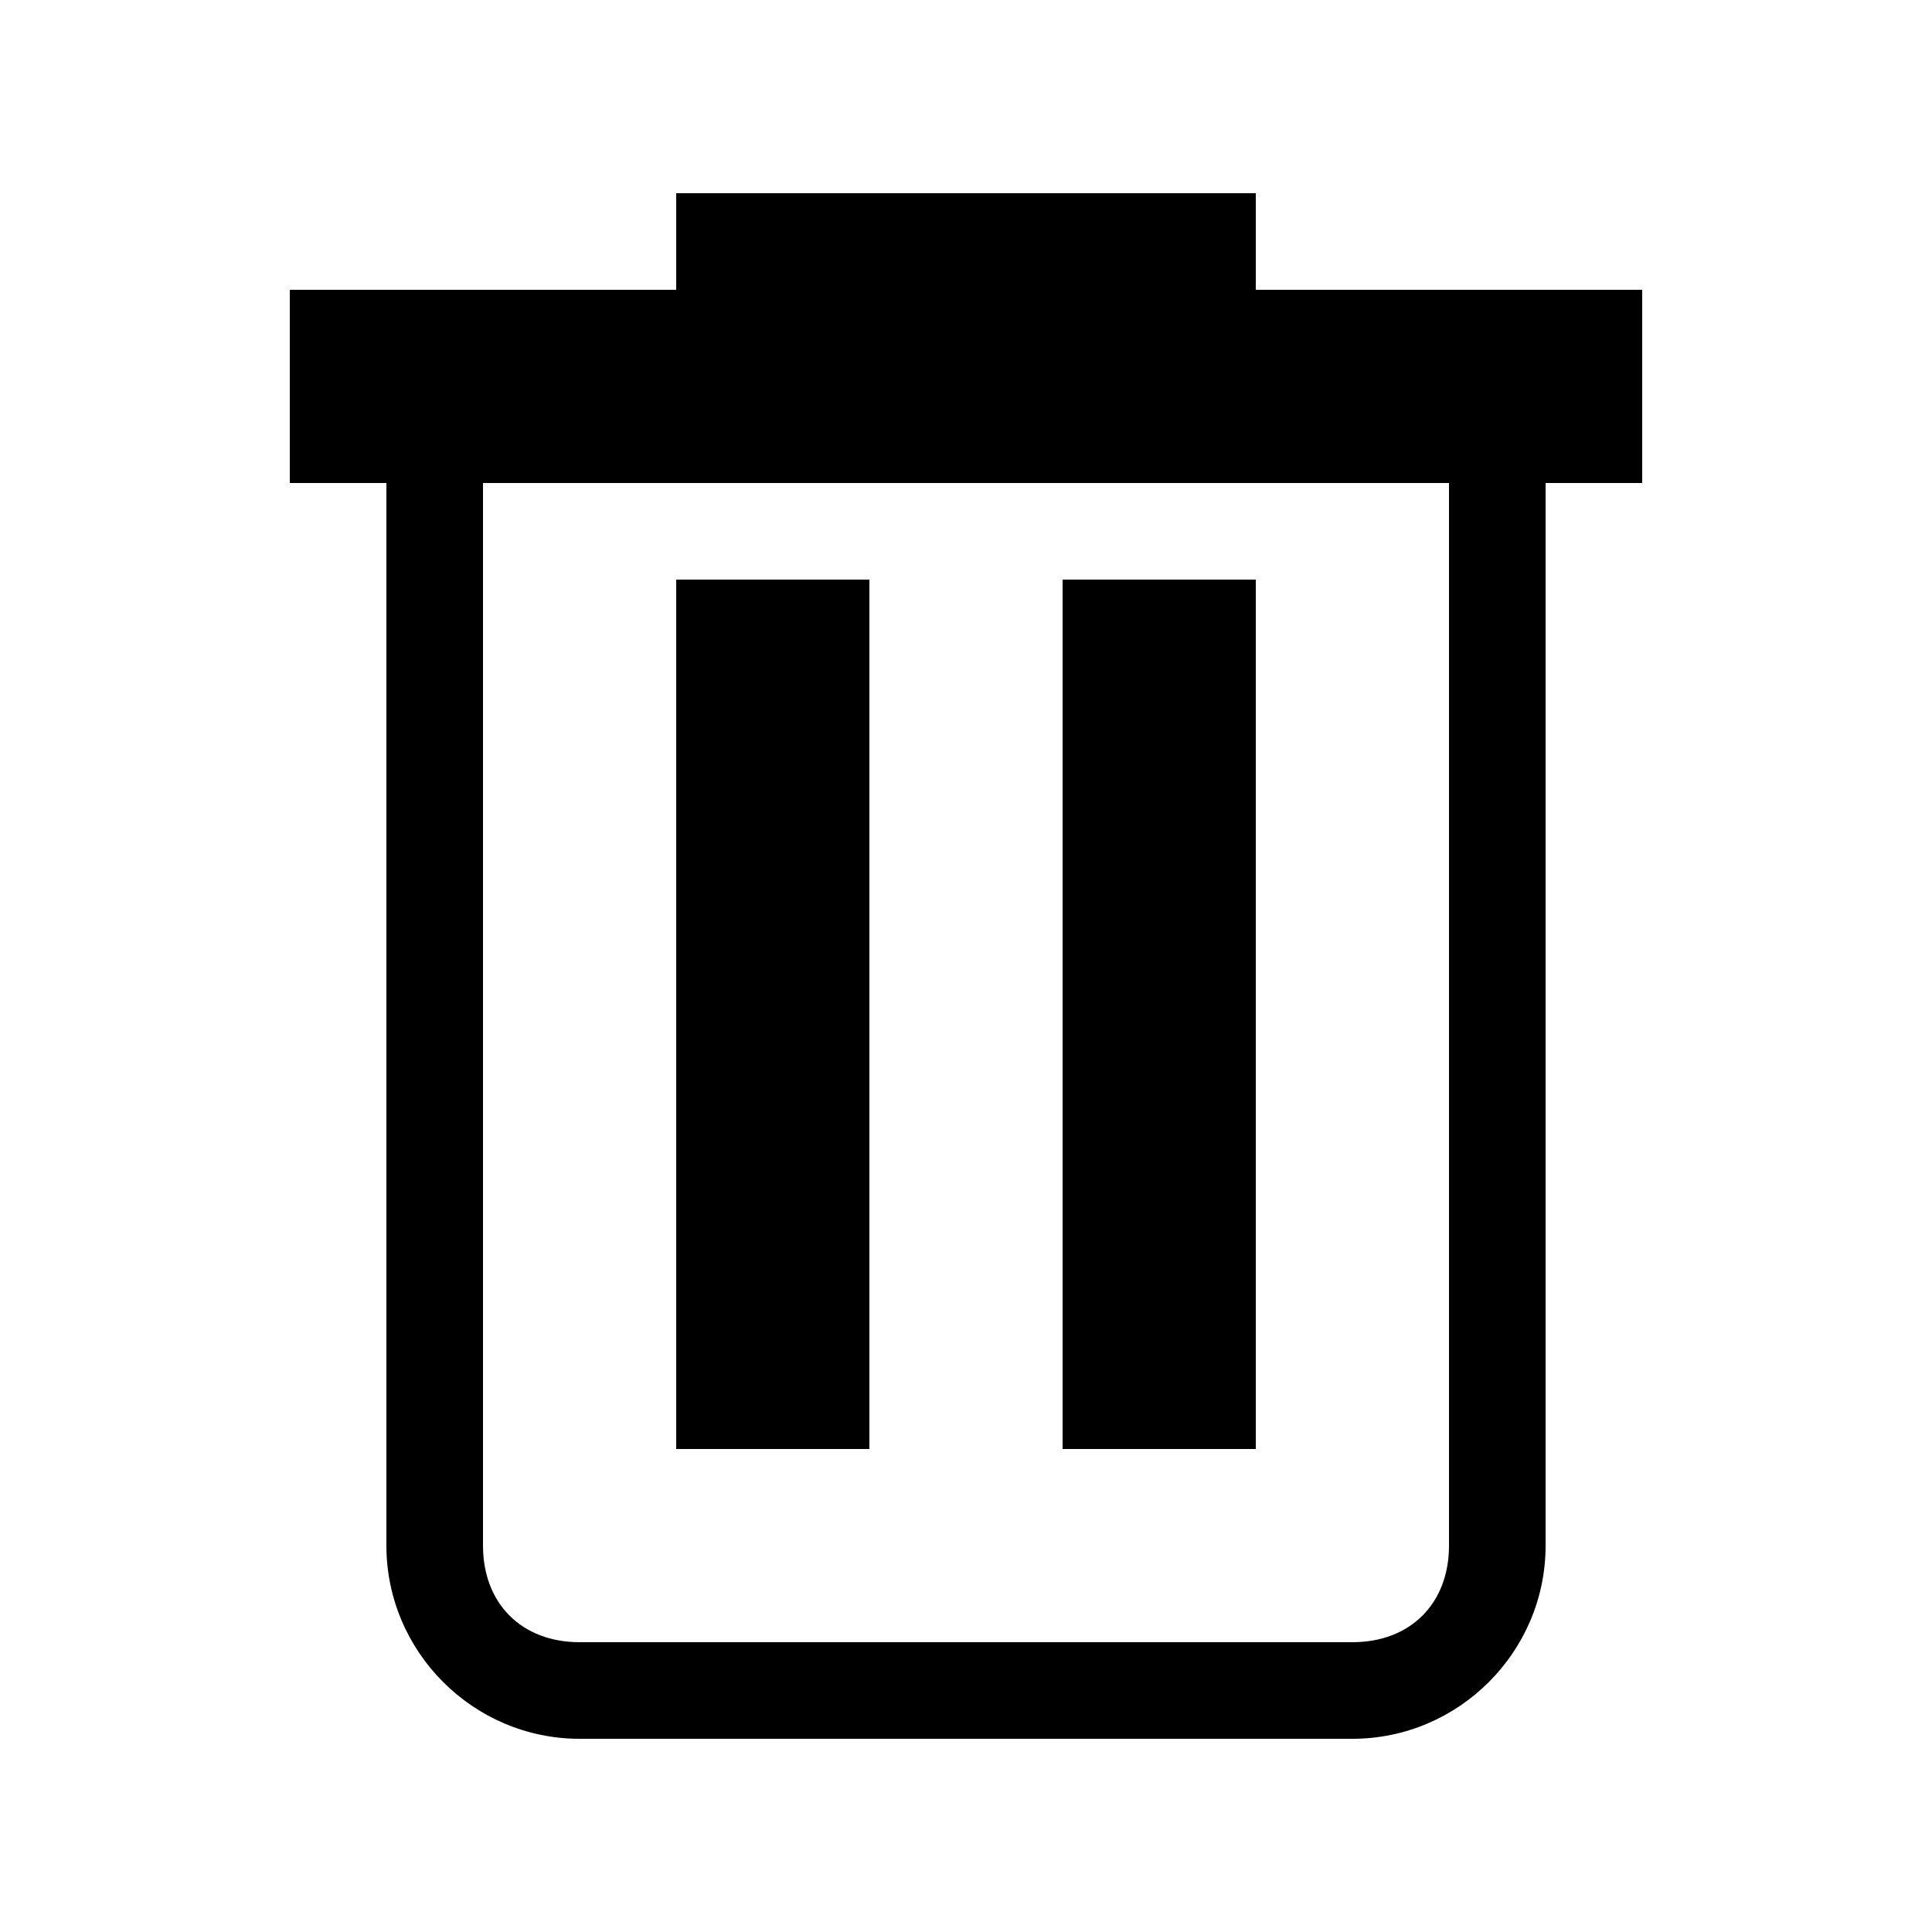
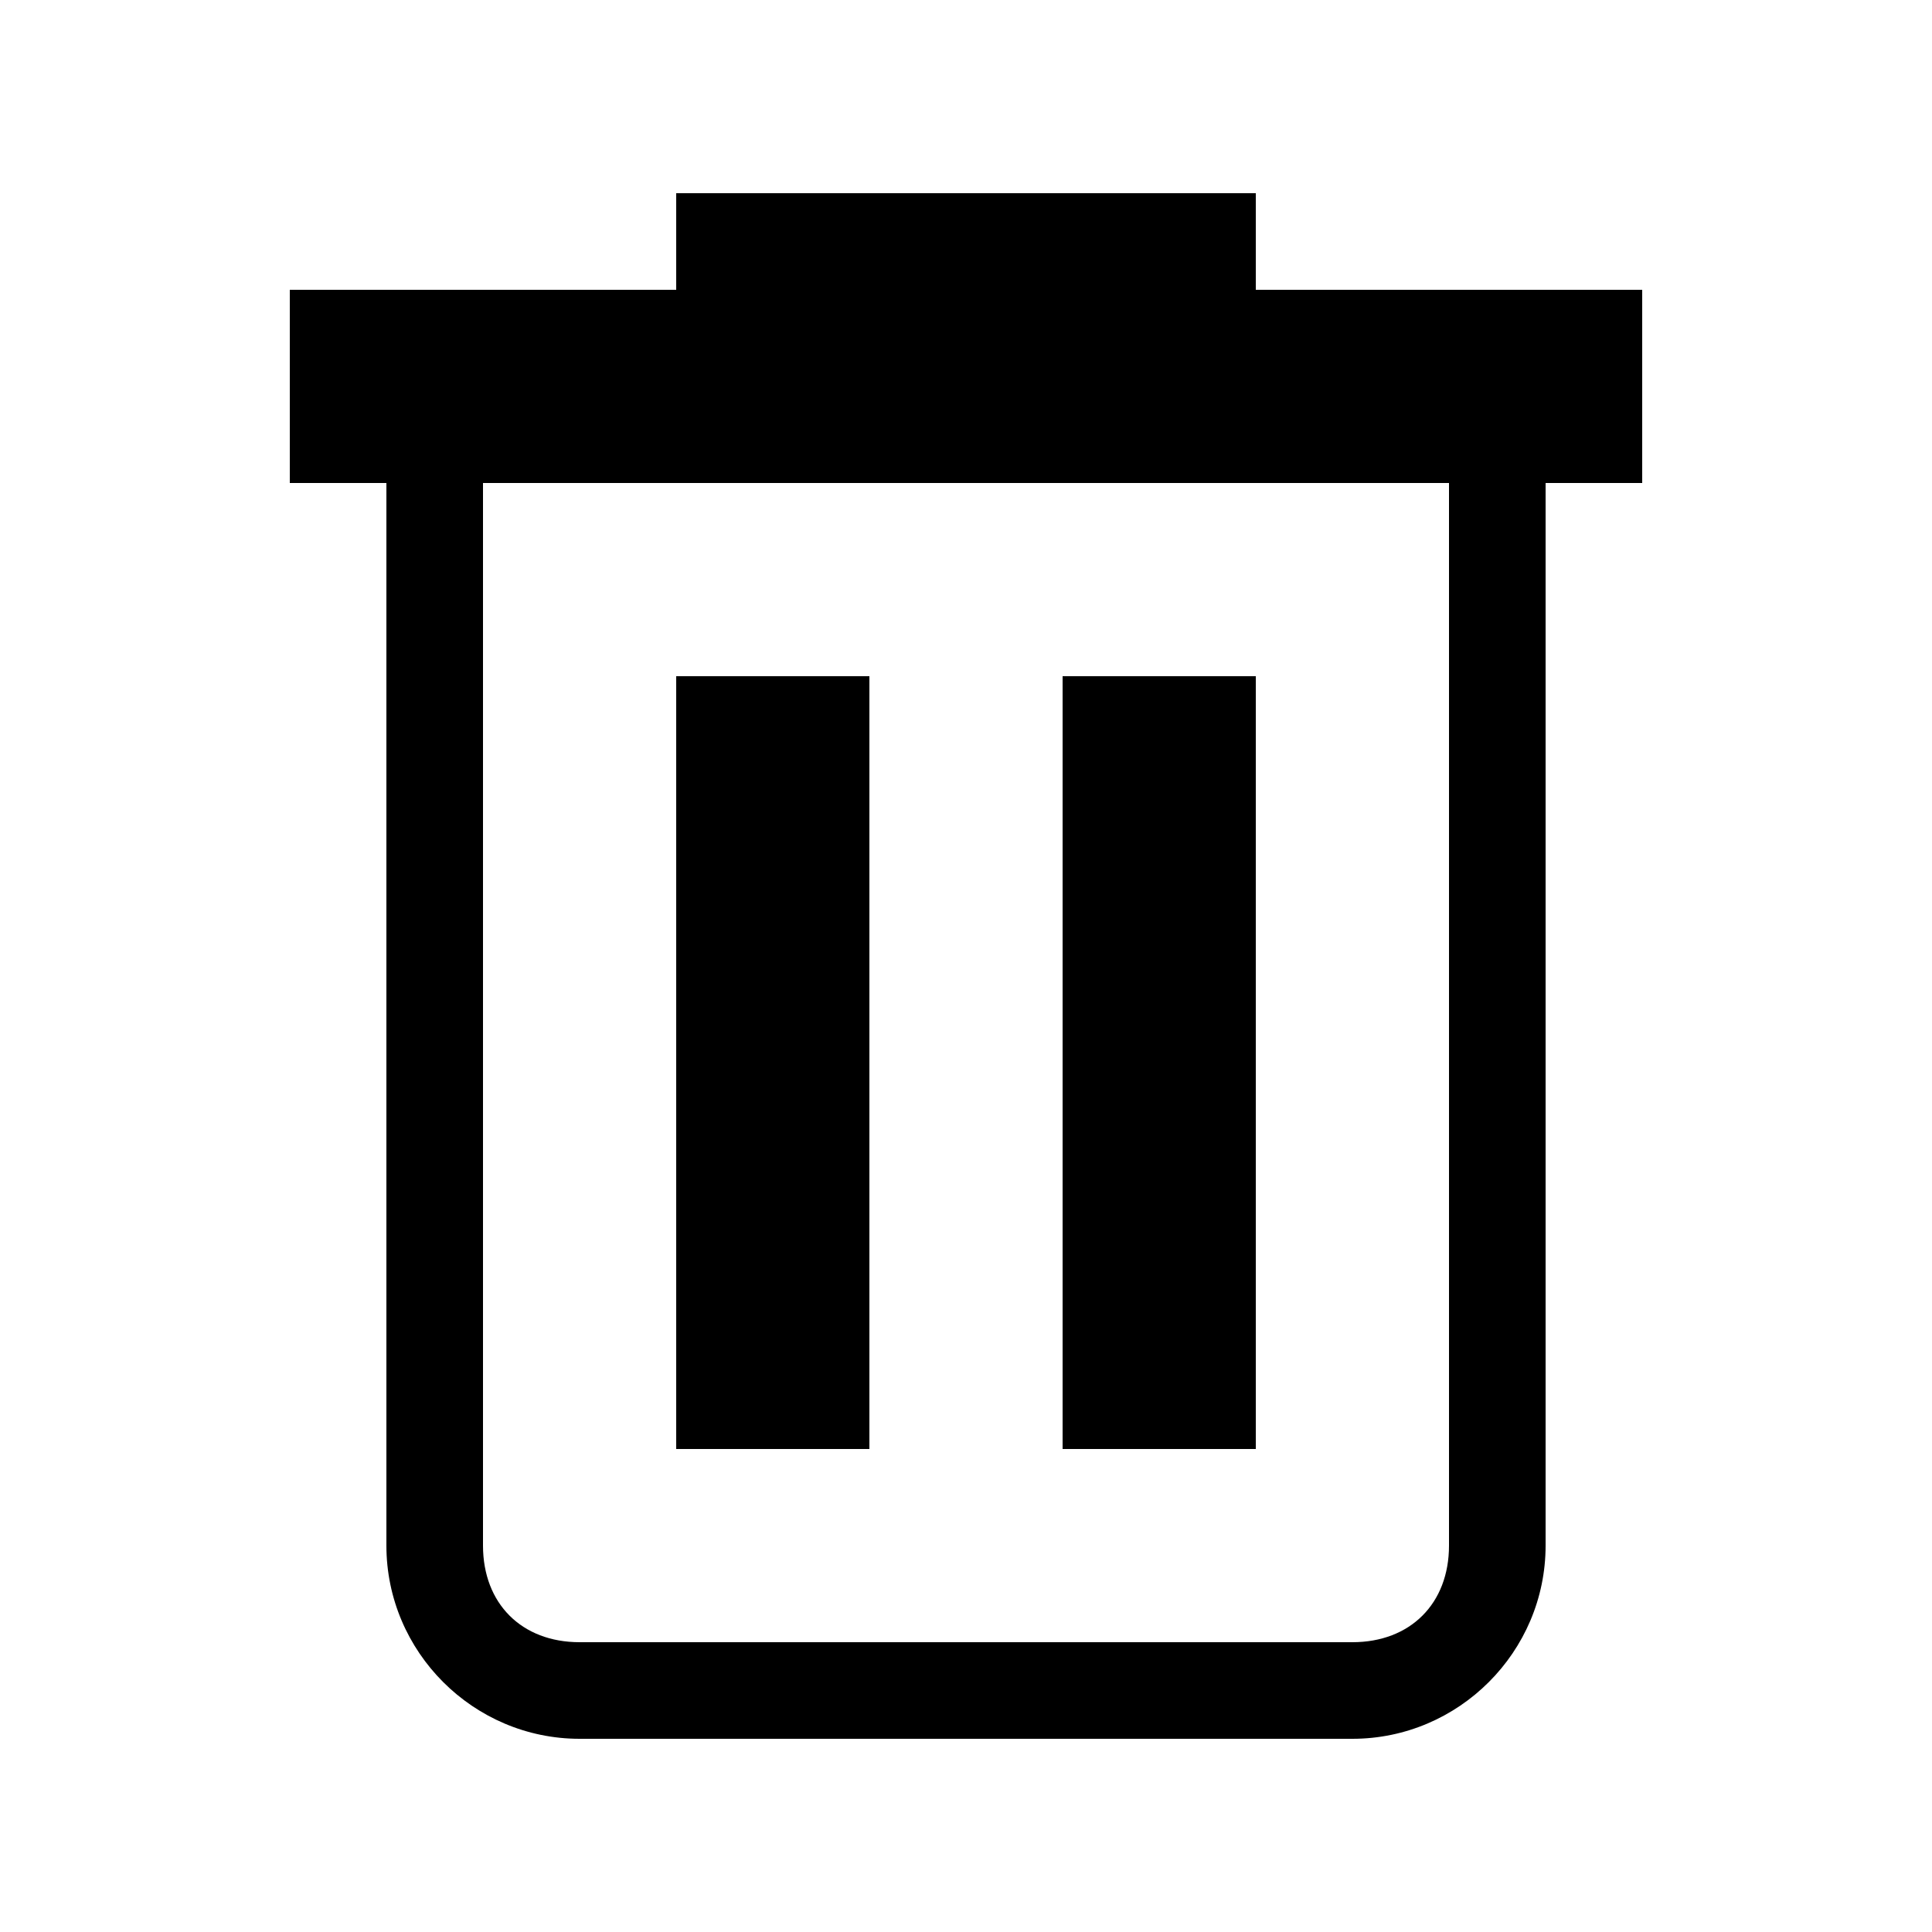
<svg xmlns="http://www.w3.org/2000/svg" version="1.1" id="Layer_1" x="0px" y="0px" width="20px" height="20px" viewBox="0 0 20 20" style="enable-background:new 0 0 20 20;" xml:space="preserve">
-   <rect x="7" y="6" width="2" height="9" />
-   <rect x="11" y="6" width="2" height="9" />
+   <rect x="7" y="7" width="2" height="8" />
+   <rect x="11" y="7" width="2" height="8" />
  <path d="M13,3V2H7v1H3v2h1v11c0,1.1,0.9,2,2,2h8c1.1,0,2-0.9,2-2V5h1V3H13z M15,16c0,0.6-0.4,1-1,1H6c-0.6,0-1-0.4-1-1V5h10V16z" />
</svg>
